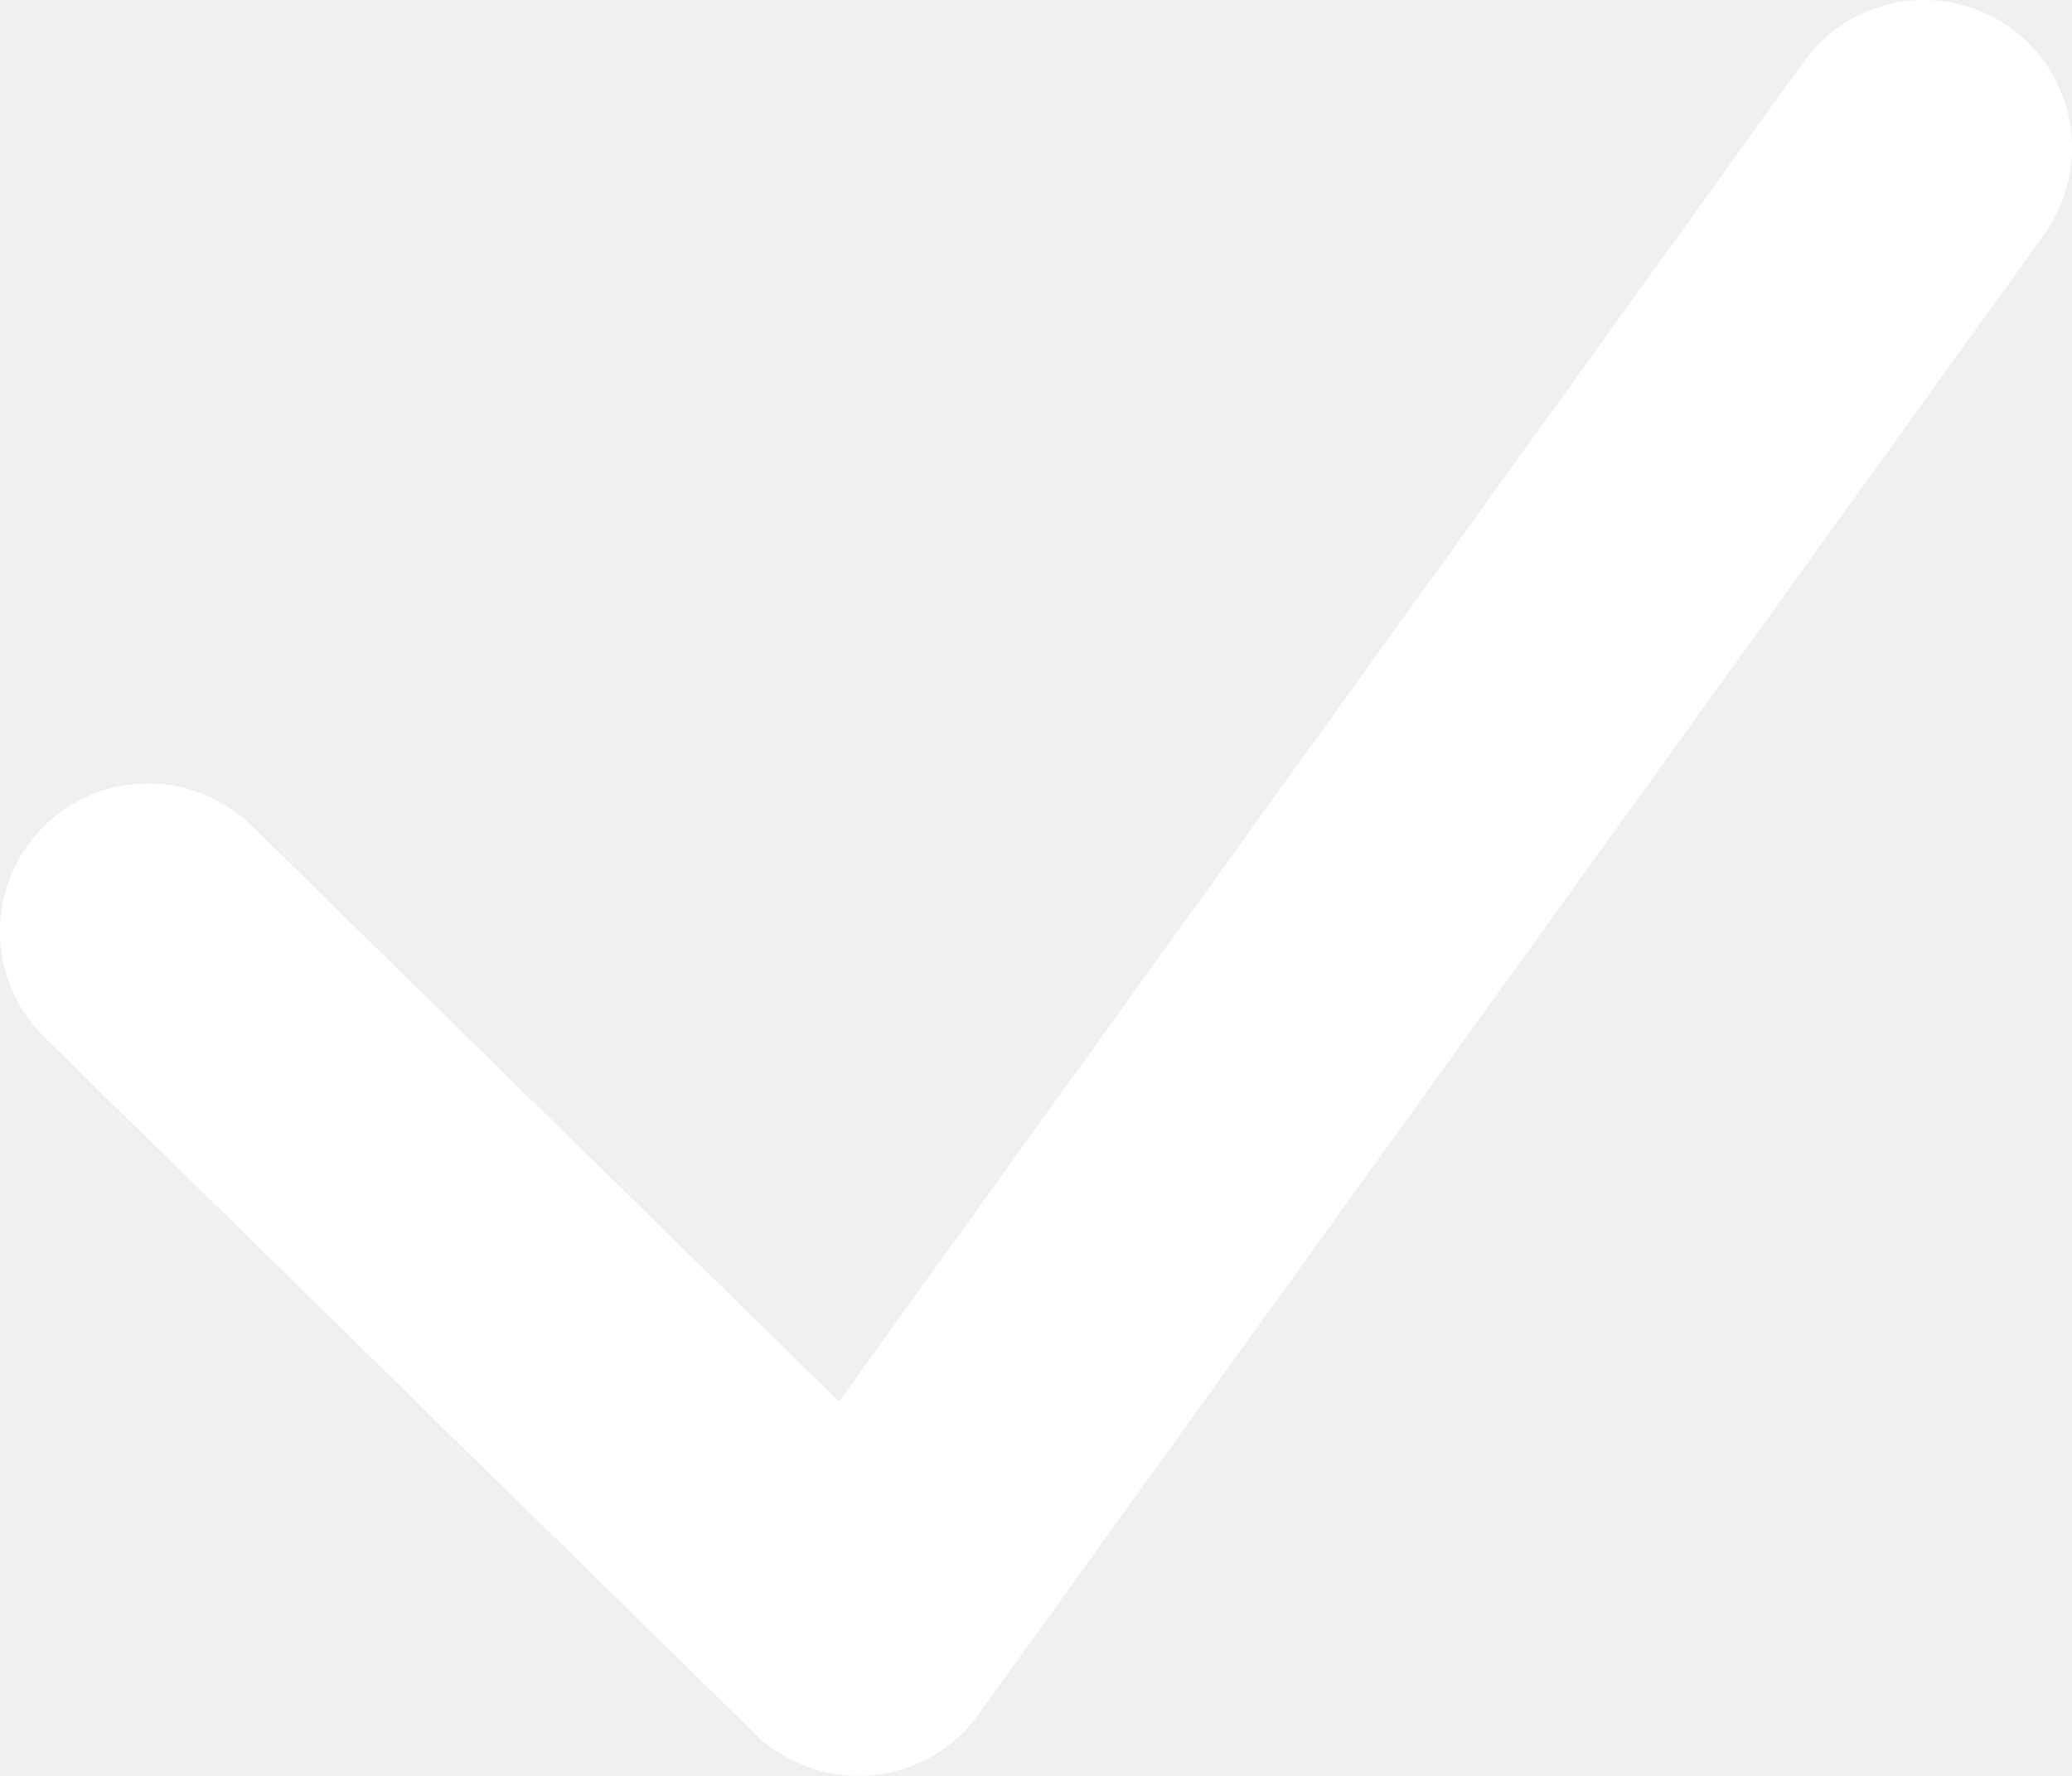
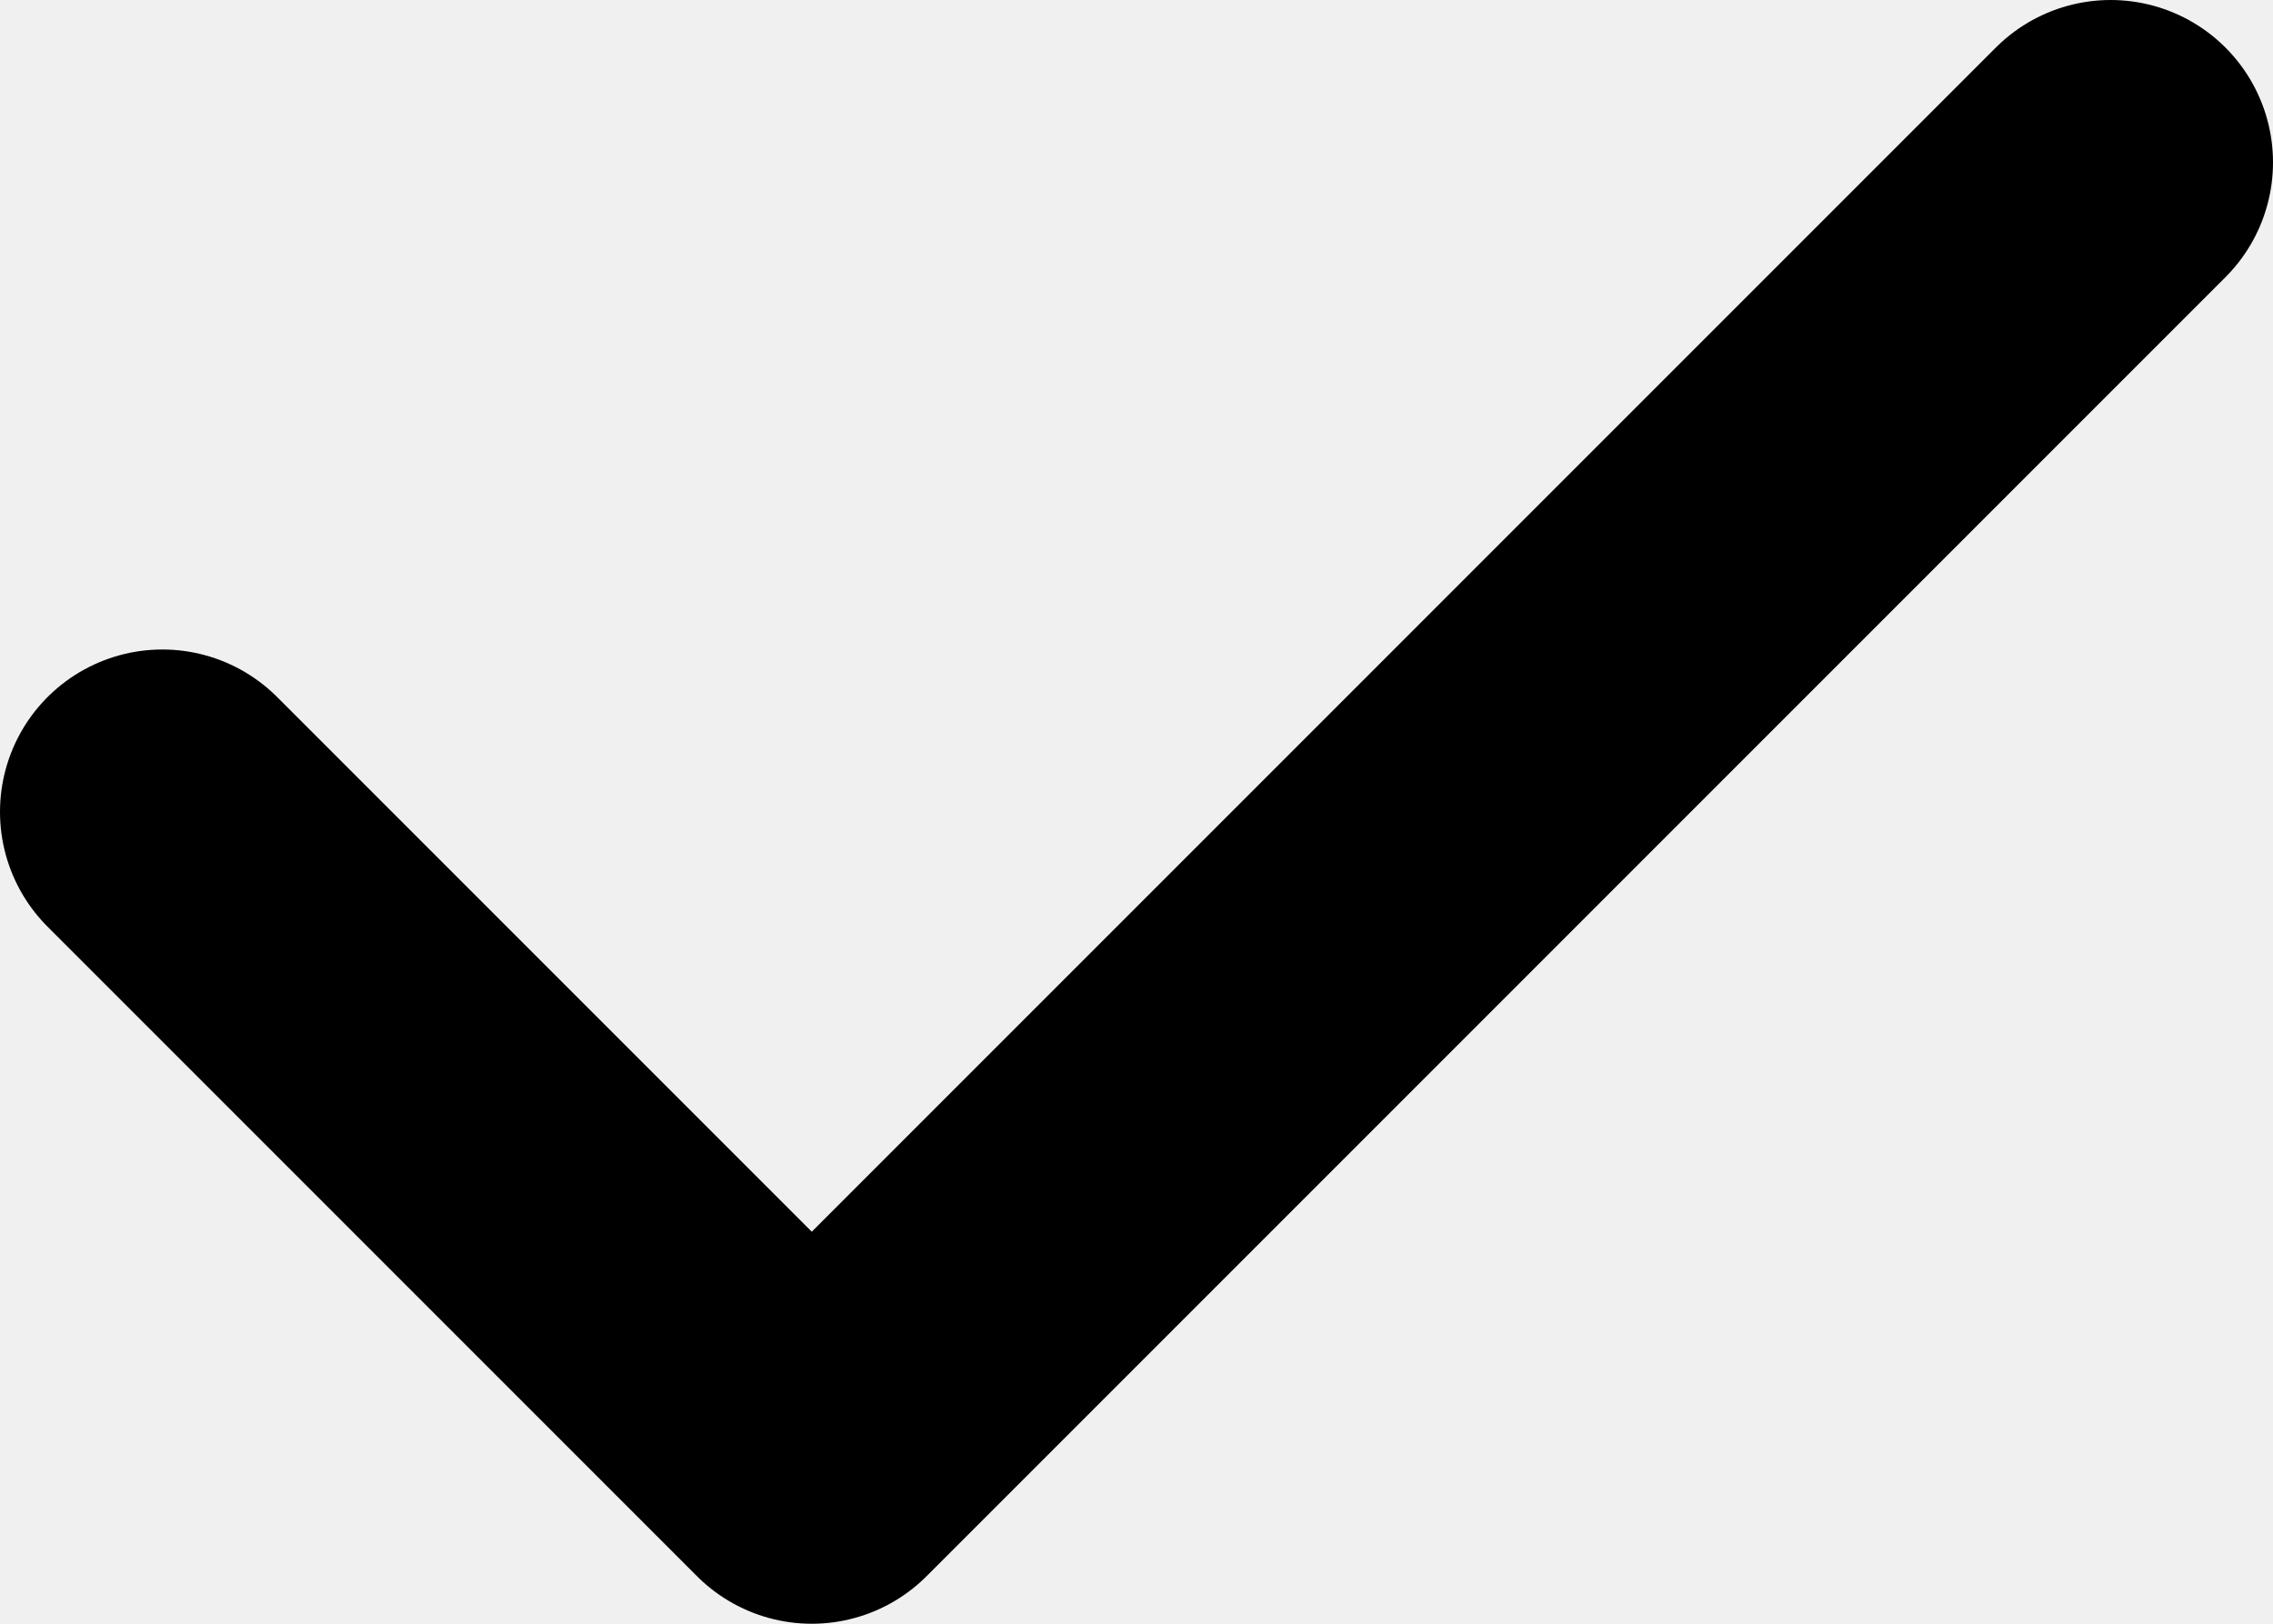
- <svg xmlns="http://www.w3.org/2000/svg" width="14" height="12" viewBox="0 0 14 12" fill="none">
-   <path d="M1 6.294L5.8 11L13 1" stroke="white" fill="none" stroke-width="2" stroke-linecap="round" stroke-linejoin="round" />
+ <svg xmlns="http://www.w3.org/2000/svg" width="14" height="10" viewBox="0 0 14 10" fill="none">
+   <path d="M1 5L5 9L13 1" fill="none" stroke="currentColor" stroke-width="2" stroke-linecap="round" stroke-linejoin="round" />
</svg>
